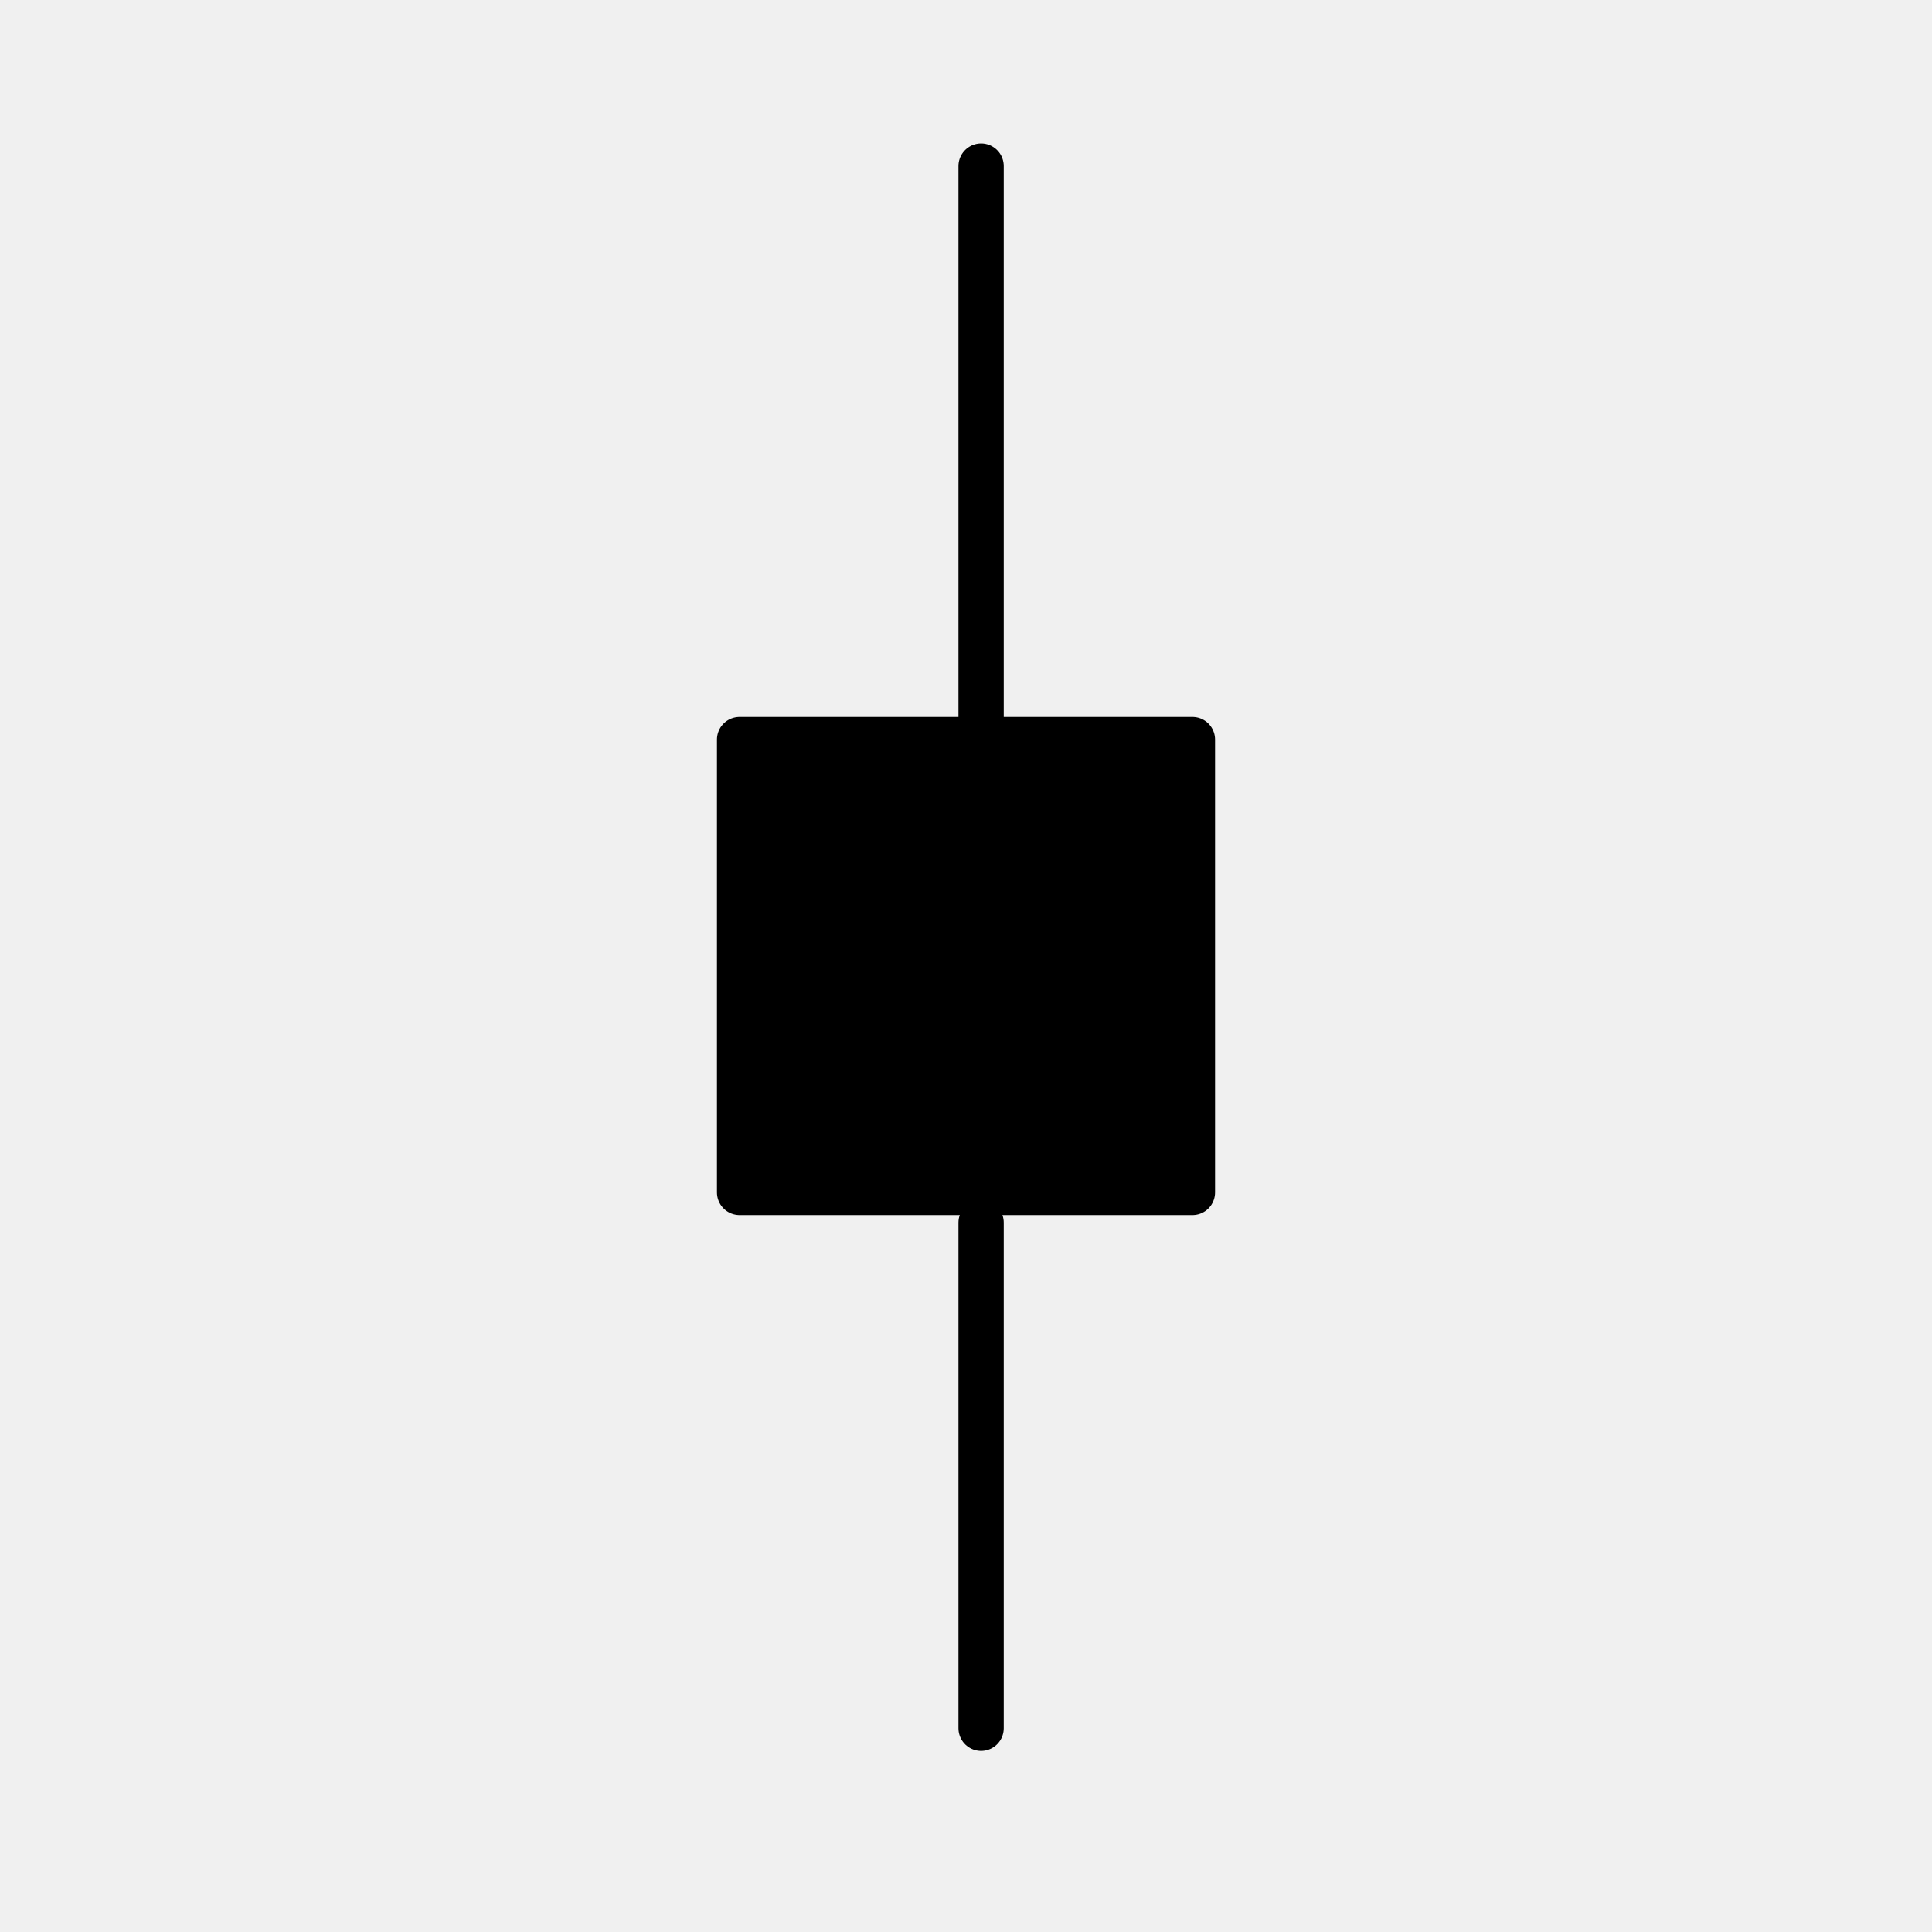
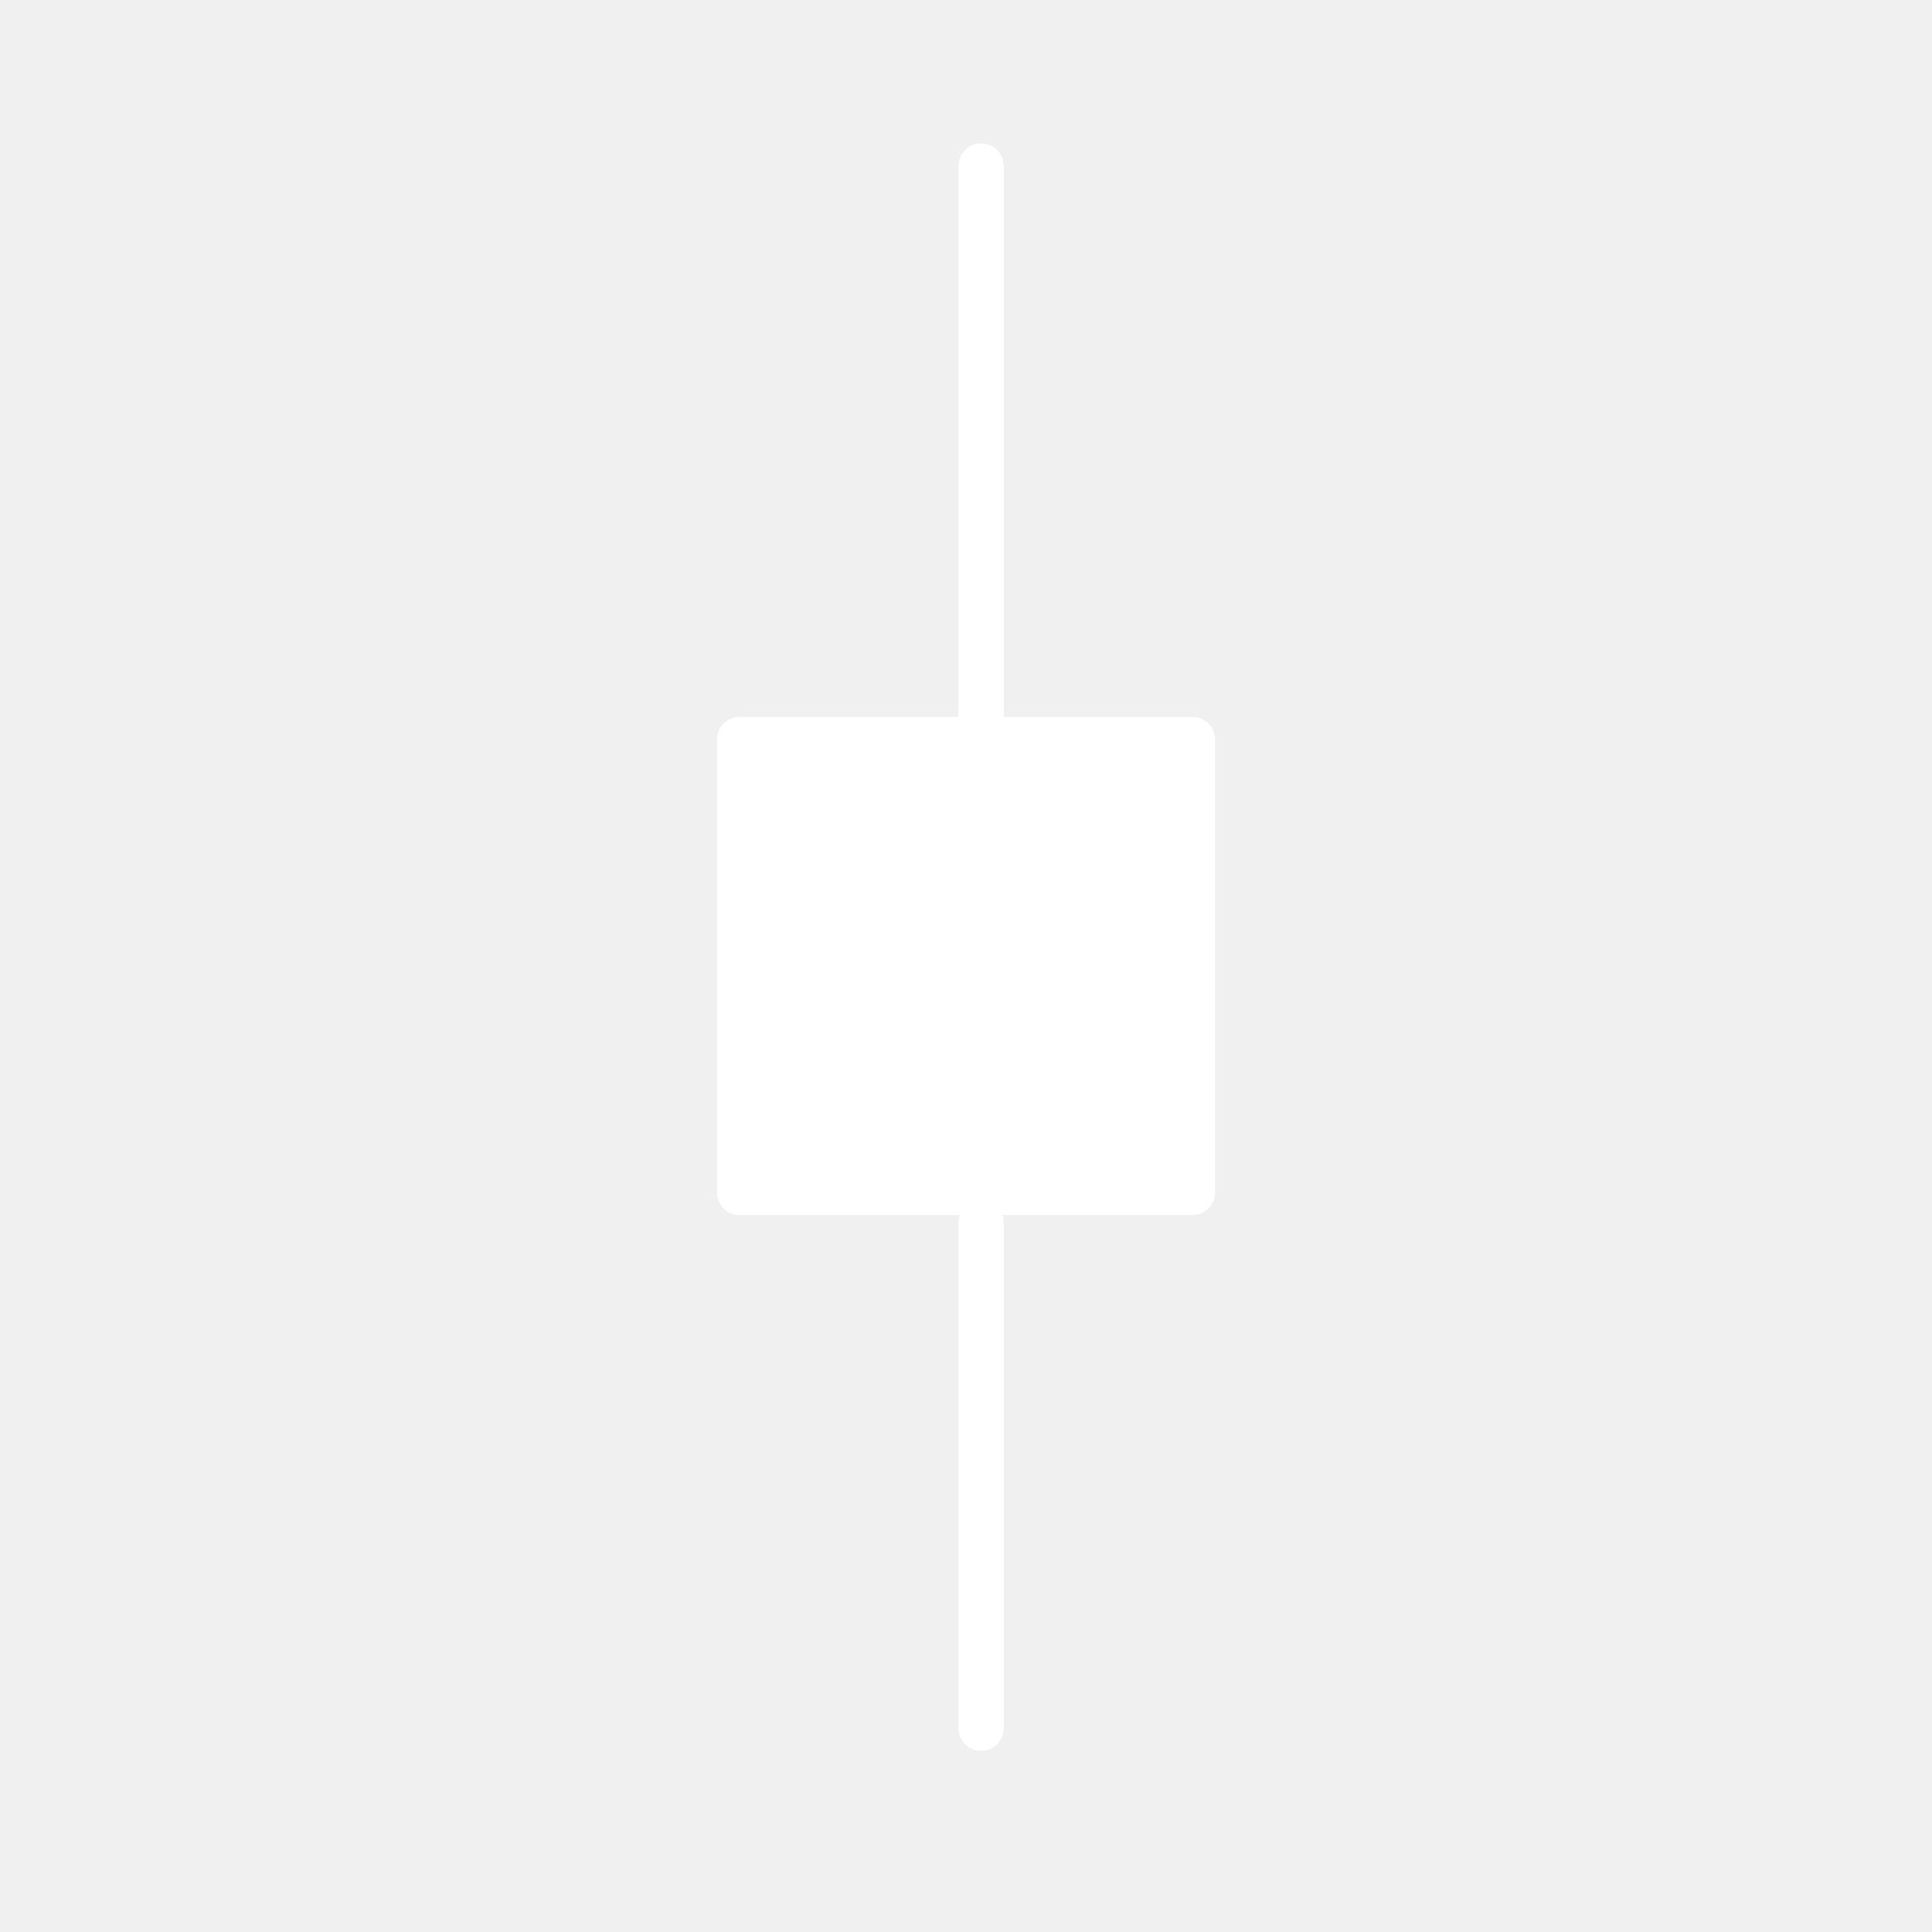
- <svg xmlns="http://www.w3.org/2000/svg" viewBox="0 0 64 64" fill="#000" fill-rule="evenodd" stroke="#000" stroke-linecap="round" stroke-linejoin="round">
+ <svg xmlns="http://www.w3.org/2000/svg" viewBox="0 0 64 64" fill="#FFF" fill-rule="evenodd" stroke="#FFF" stroke-linecap="round" stroke-linejoin="round">
  <path stroke-width="1.5" d="M24.5 24.5h15v15h-15z" />
  <path stroke-width="1.5" d="M32.5 57.25          V40.5          m0-35          v19          m-9 3" />
</svg>
